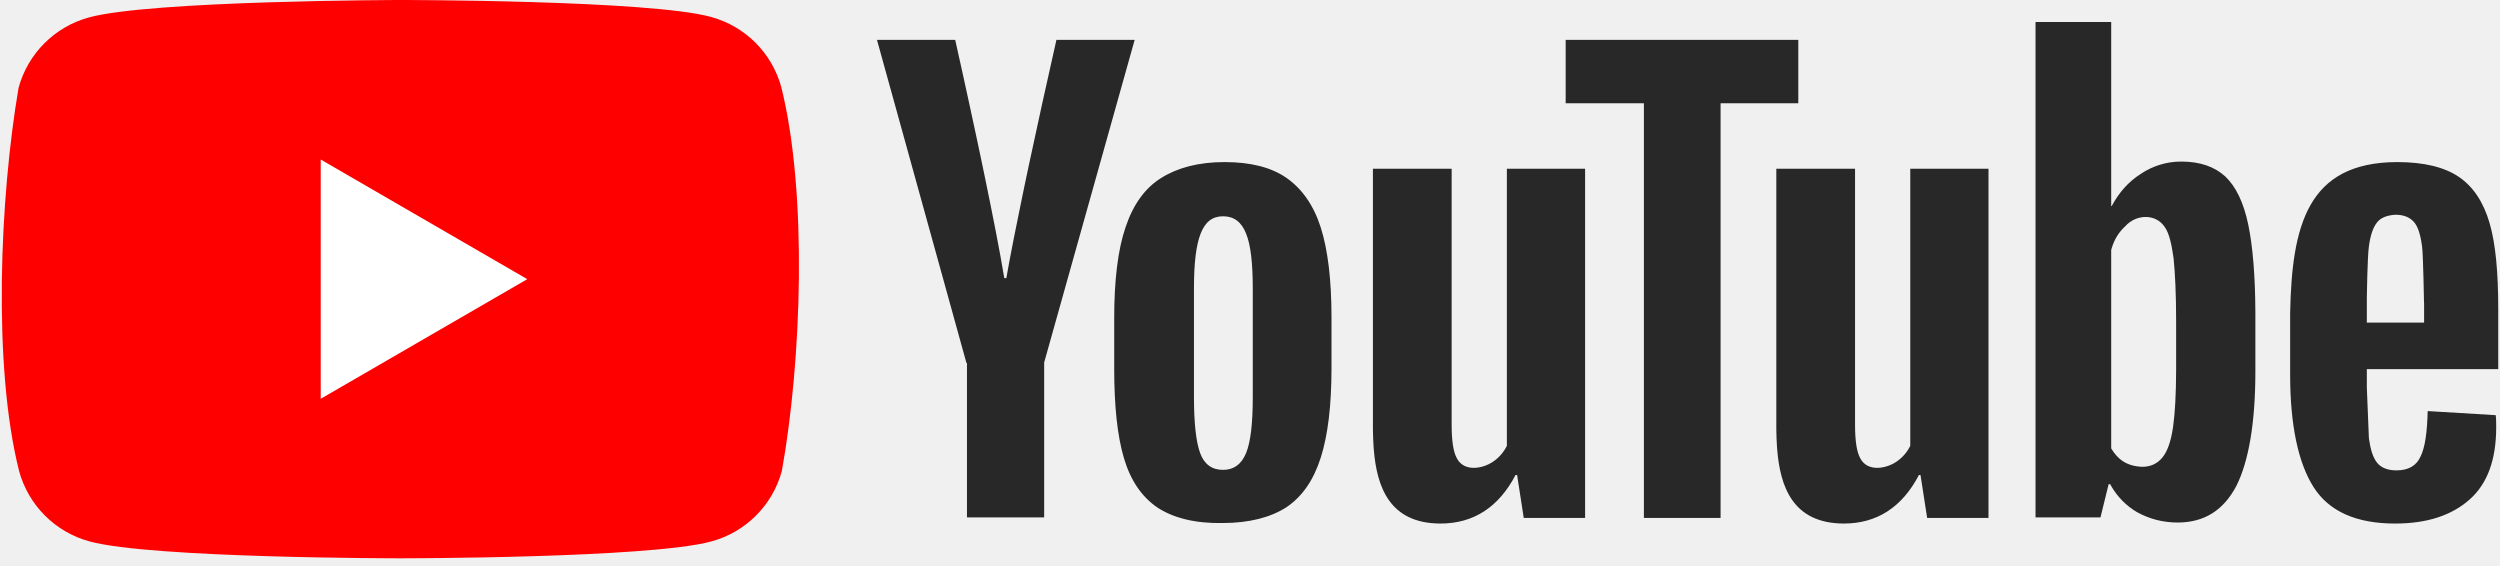
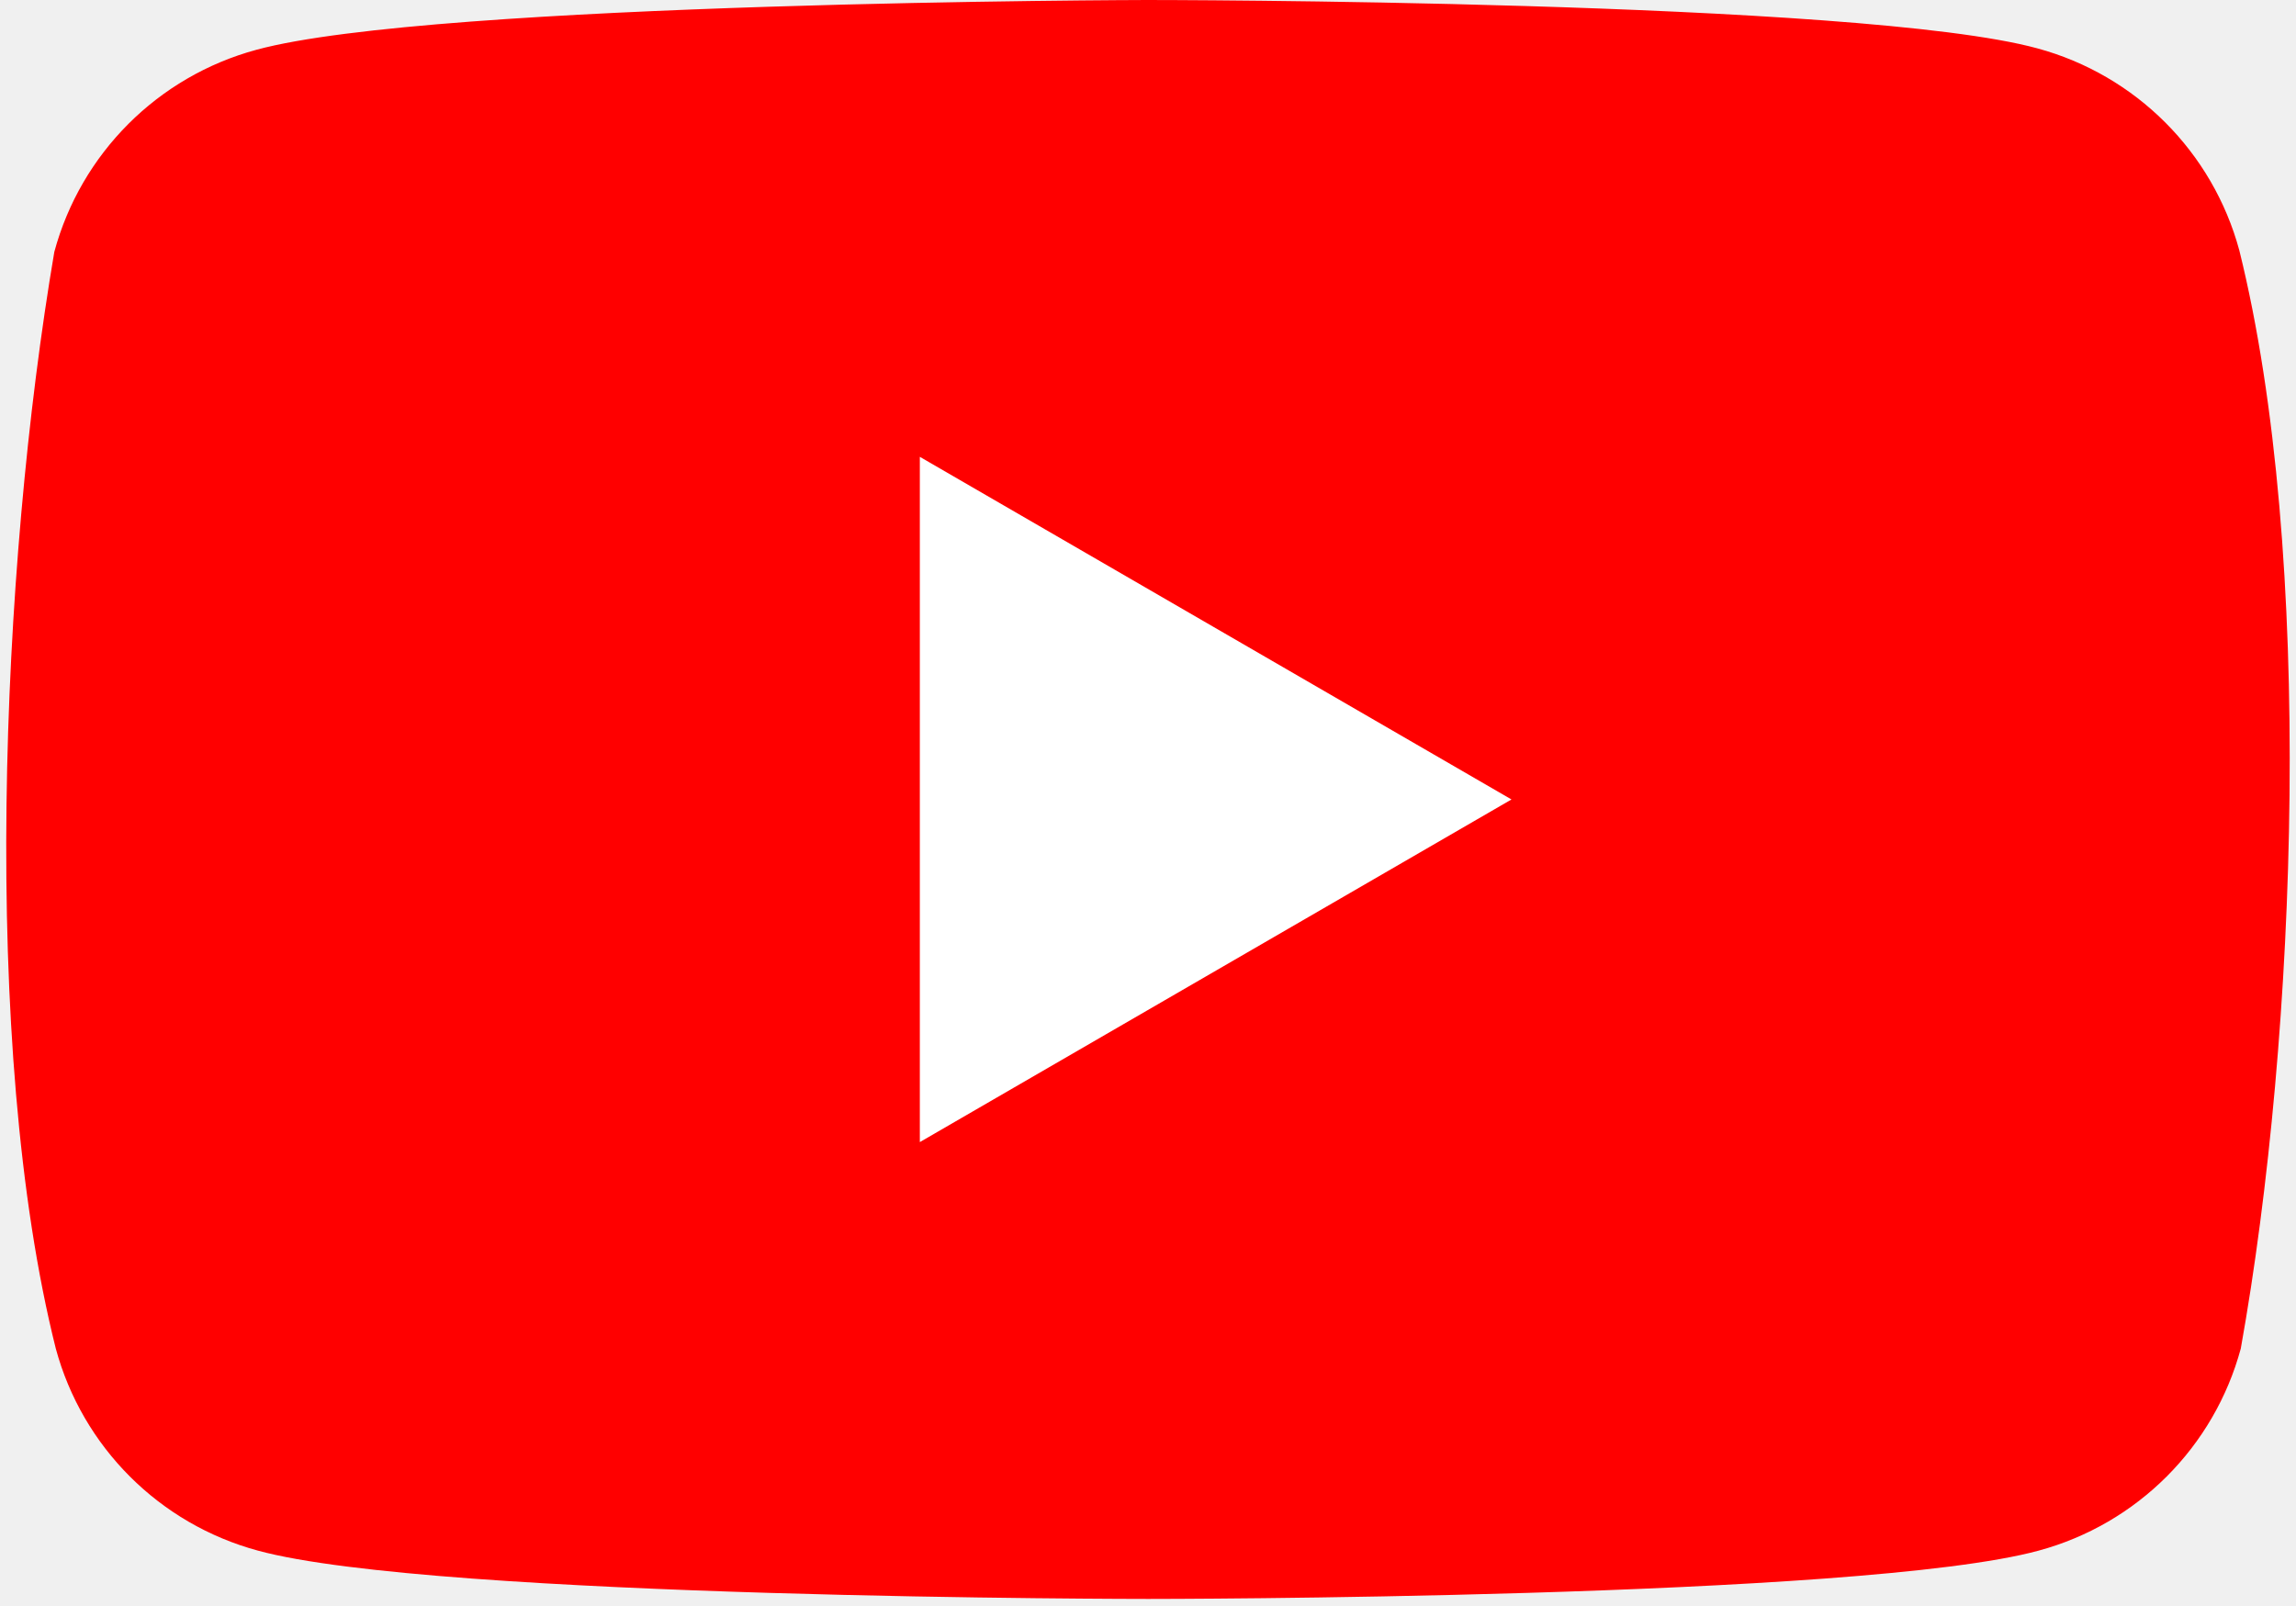
- <svg xmlns="http://www.w3.org/2000/svg" width="4.42em" height="1em" viewBox="0 0 512 116">
-   <path fill="#f00" d="M159.89 17.93a20.55 20.55 0 0 0-14.471-14.47C132.73 0 81.666 0 81.666 0S30.6.105 17.913 3.565a20.55 20.55 0 0 0-14.47 14.47c-3.838 22.545-5.327 56.896.105 78.538a20.55 20.55 0 0 0 14.47 14.47c12.688 3.46 63.753 3.46 63.753 3.46s51.065 0 63.753-3.46a20.55 20.55 0 0 0 14.47-14.47c4.047-22.576 5.295-56.906-.105-78.642" />
-   <path fill="#fff" d="m65.413 81.788l42.362-24.536l-42.362-24.537z" />
-   <path fill="#282828" d="M491.237 33.24c5.557 0 9.751 1.048 12.687 3.04q4.404 2.989 6.292 9.438c1.258 4.299 1.782 10.17 1.782 17.72v12.269H485.05v3.774l.42 10.381c.314 2.307.839 3.985 1.677 5.033c.84 1.049 2.202 1.573 3.985 1.573c2.412 0 4.09-.943 4.928-2.83c.944-1.888 1.363-5.034 1.468-9.333l13.946.839c.105.629.105 1.468.105 2.516c0 6.606-1.783 11.535-5.453 14.785s-8.703 4.928-15.309 4.928c-7.969 0-13.526-2.516-16.672-7.444C471 95 469.322 87.24 469.322 76.86V64.172c.356-17.825 3.491-30.88 21.915-30.932m-193.88 1.363v52.533c0 3.146.314 5.453 1.048 6.816c1.489 2.915 5.348 2.17 7.445.734a8.4 8.4 0 0 0 2.831-3.25V34.602h16.043v71.617h-12.583l-1.363-8.808h-.314c-3.46 6.606-8.599 9.961-15.414 9.961c-10.49-.026-13.057-7.584-13.668-15.26l-.04-.541a65 65 0 0 1-.133-3.492V34.603zm82.732 0v52.533c0 3.146.314 5.453 1.048 6.816c1.49 2.915 5.348 2.17 7.445.734a8.4 8.4 0 0 0 2.831-3.25V34.602h16.043v71.617h-12.583l-1.363-8.808h-.314c-3.46 6.606-8.599 9.961-15.414 9.961c-10.49-.026-13.057-7.584-13.668-15.26l-.04-.541a65 65 0 0 1-.133-3.492V34.603zM250.8 33.24c5.243 0 9.542 1.048 12.688 3.25c3.145 2.202 5.557 5.558 7.025 10.171c1.468 4.614 2.202 10.8 2.202 18.455v10.38c0 7.655-.734 13.737-2.202 18.35c-1.468 4.615-3.775 7.97-7.025 10.172c-3.25 2.097-7.655 3.25-13.107 3.25c-5.663.105-10.067-1.048-13.317-3.145c-3.25-2.202-5.558-5.558-6.92-10.171c-1.364-4.614-1.993-10.696-1.993-18.35V65.22c0-7.655.734-13.946 2.307-18.56c1.573-4.718 3.984-8.074 7.34-10.17c3.355-2.098 7.654-3.251 13.002-3.251m181.822-28.73v37.748h.105c1.468-2.726 3.355-4.928 5.977-6.606a14.8 14.8 0 0 1 8.283-2.516c3.88 0 6.816 1.048 9.018 3.04c2.202 2.098 3.775 5.348 4.718 9.857c.915 4.368 1.435 10.409 1.467 18.027l.001.743v11.324c0 10.59-1.363 18.455-3.88 23.488c-2.62 5.033-6.605 7.55-12.058 7.55c-3.04 0-5.767-.734-8.283-2.097a14.7 14.7 0 0 1-5.35-5.392l-.208-.376h-.314l-1.678 6.816h-13.317V4.51zm-64.173 3.67V21.18h-15.938v85.039h-15.728V21.181H320.74V8.18zm-172.909 0l.01.04c.153.681 2.273 10.106 4.605 21.087l.184.87l.278 1.315l.186.883l.093.443l.186.888l.093.445l.185.891l.27 1.303c1.575 7.604 3.078 15.23 3.977 20.698h.42c.861-4.905 2.112-11.182 3.446-17.591l.35-1.674q.263-1.258.53-2.512l.274-1.297a2039 2039 0 0 1 5.597-25.444l.03-.135l.048-.21h16.043l-18.56 66.165v31.771h-15.833V74.448h-.105l-18.35-66.27zm54.945 36.175c-2.202 0-3.67 1.154-4.613 3.566s-1.363 6.081-1.363 11.22v22.334c0 5.243.419 9.122 1.258 11.43q1.259 3.46 4.718 3.46q3.303 0 4.719-3.46c.944-2.308 1.363-6.187 1.363-11.43V59.139c0-5.138-.42-8.913-1.363-11.22c-.944-2.411-2.517-3.565-4.719-3.565m184.968 2.098c-1.278 1.18-2.187 2.635-2.728 4.454l-.103.369v40.684c1.3 2.202 3.146 3.67 6.396 3.775q2.516 0 4.09-1.887q1.572-1.887 2.201-6.292q.605-4.227.629-11.644v-9.956c0-5.662-.21-9.961-.524-13.002c-.42-3.041-.943-5.243-1.887-6.501c-1.825-2.622-5.767-2.59-8.074 0m55.47-2.412q-2.675.157-3.776 1.573c-.838 1.048-1.363 2.621-1.677 4.928c-.309 2.26-.415 10.16-.42 10.476v5.148h11.744v-4.54v.087c-.007 1.587-.04-.921-.112-4l-.01-.414c-.066-2.706-.162-5.723-.297-6.757c-.315-2.412-.84-4.09-1.678-5.033c-.839-.944-2.097-1.468-3.775-1.468" />
+ <svg xmlns="http://www.w3.org/2000/svg" width="1.43em" height="1em" viewBox="0 0 256 180">
+   <path fill="#f00" d="M250.346 28.075A32.18 32.18 0 0 0 227.69 5.418C207.824 0 127.87 0 127.87 0S47.912.164 28.046 5.582A32.18 32.18 0 0 0 5.39 28.24c-6.009 35.298-8.34 89.084.165 122.97a32.18 32.18 0 0 0 22.656 22.657c19.866 5.418 99.822 5.418 99.822 5.418s79.955 0 99.82-5.418a32.18 32.18 0 0 0 22.657-22.657c6.338-35.348 8.291-89.1-.164-123.134" />
+   <path fill="#fff" d="m102.421 128.06l66.328-38.418l-66.328-38.418z" />
</svg>
